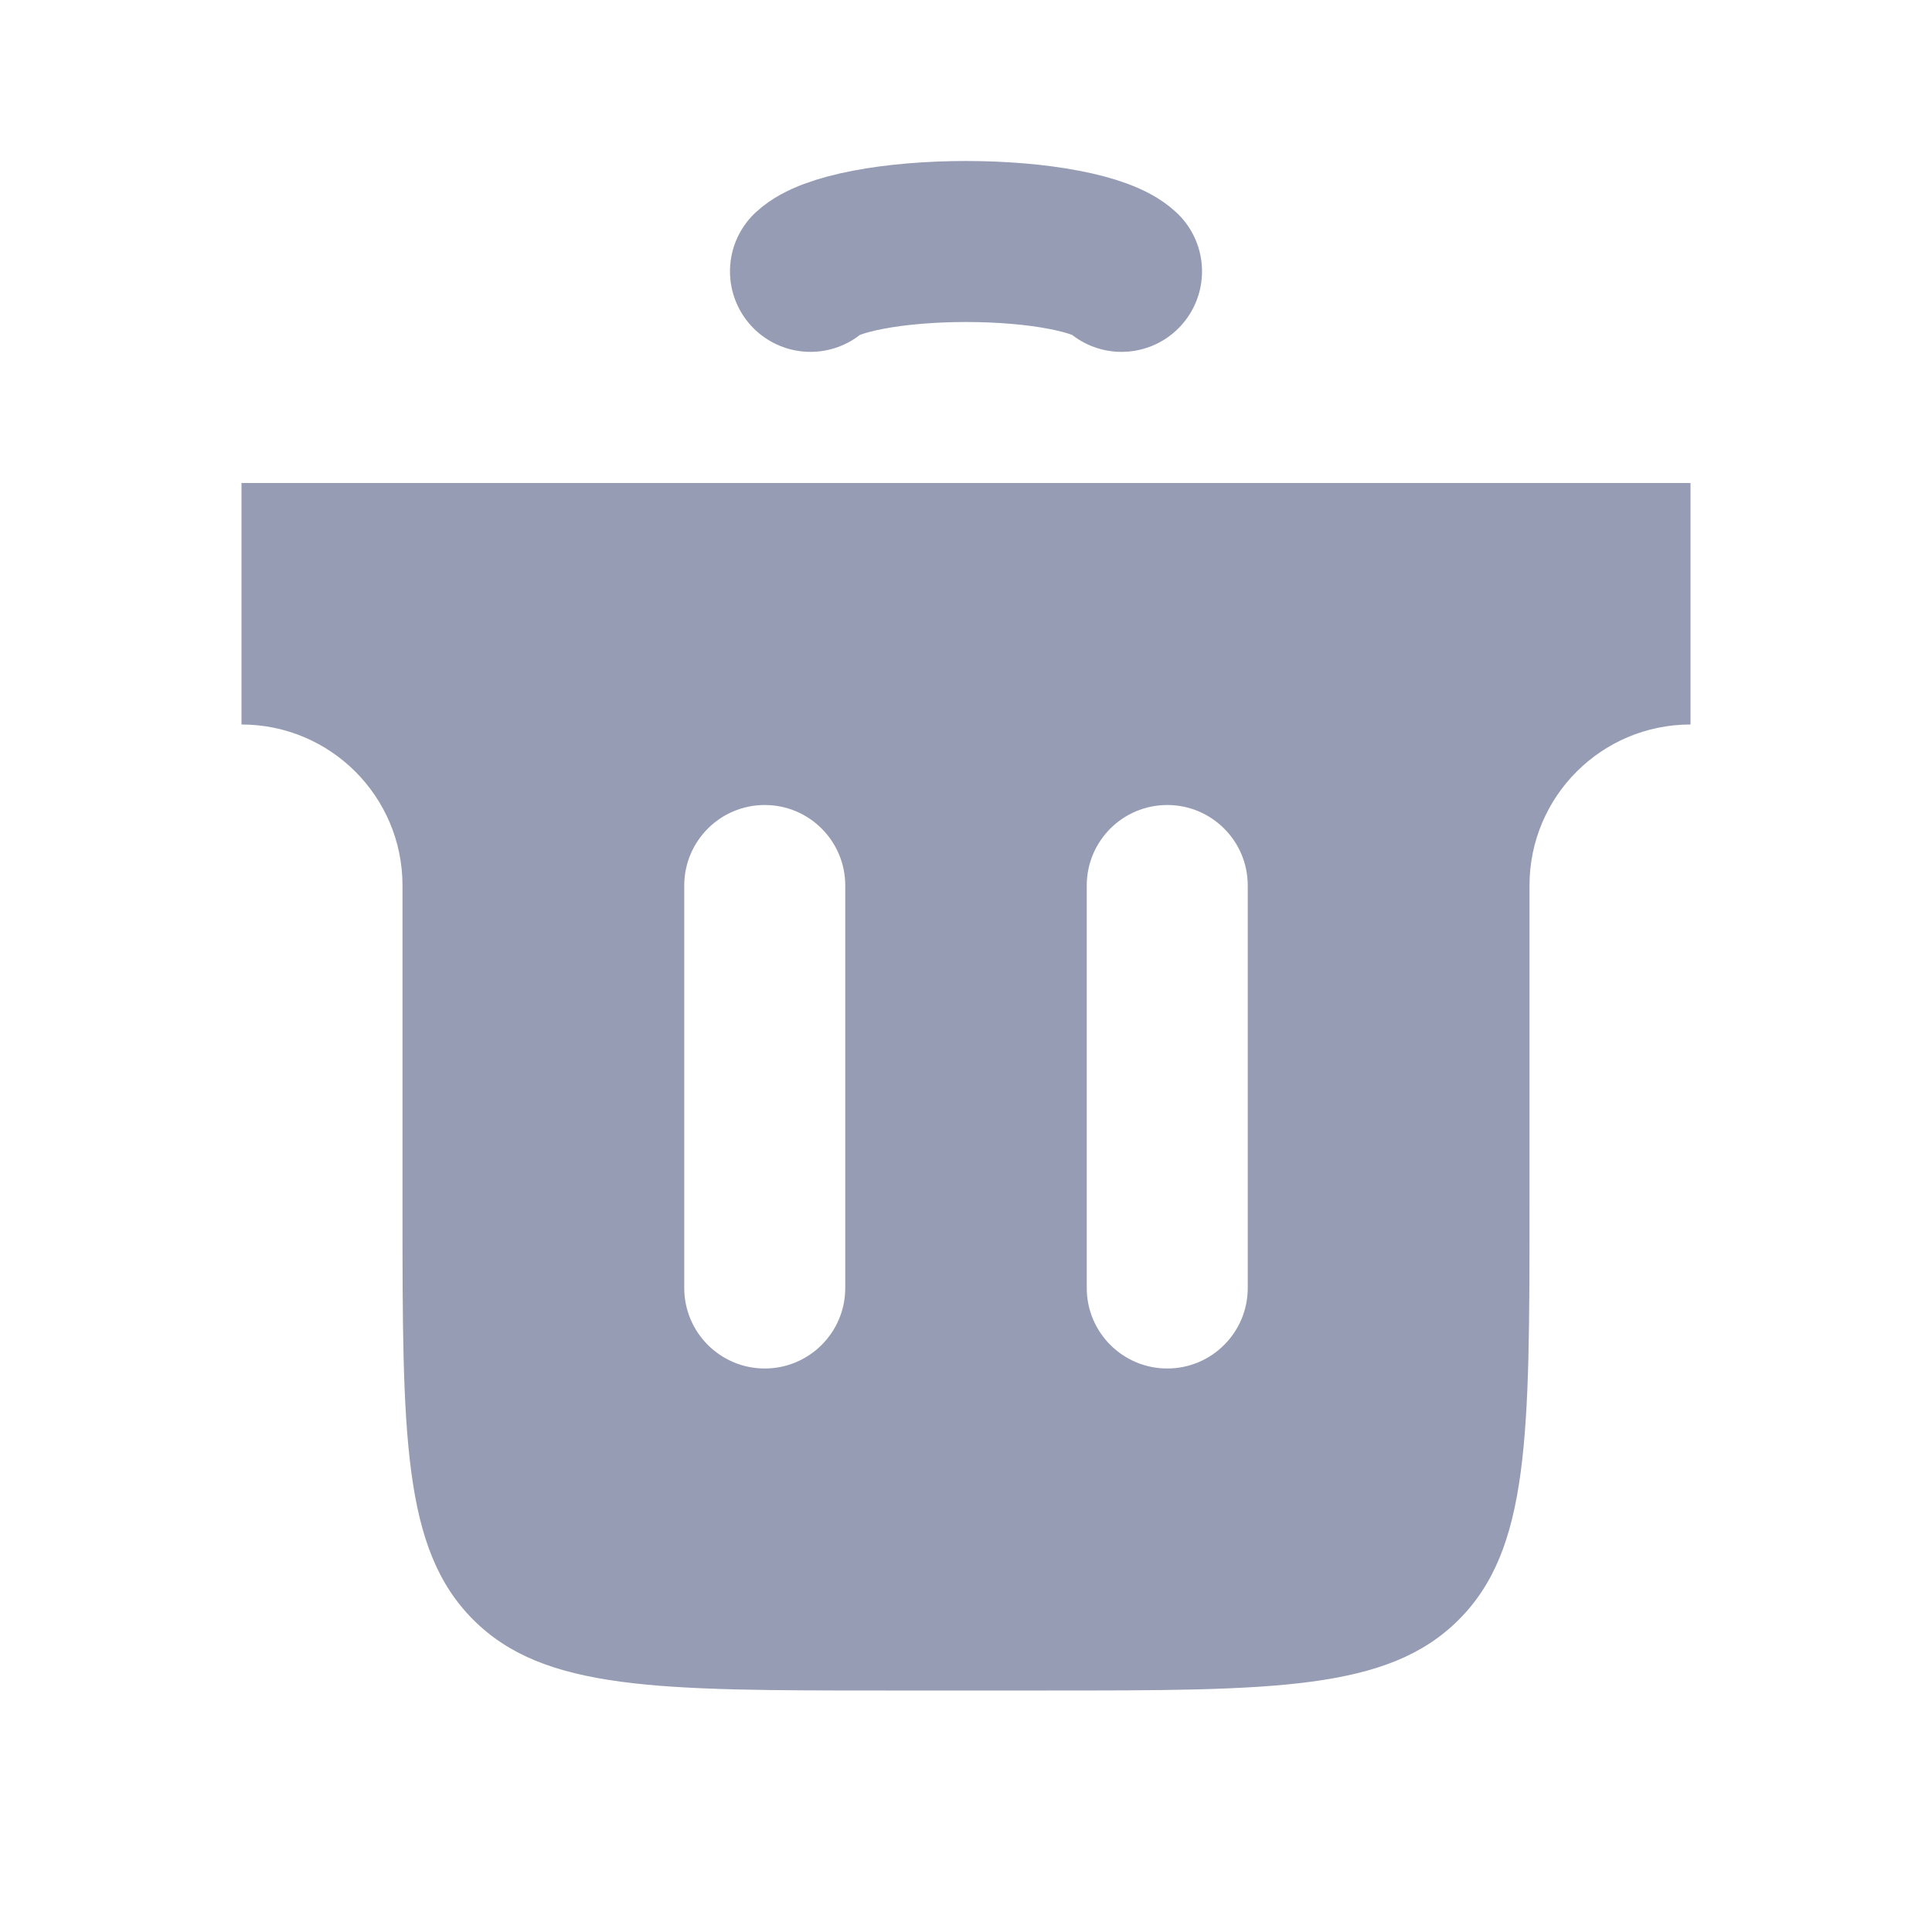
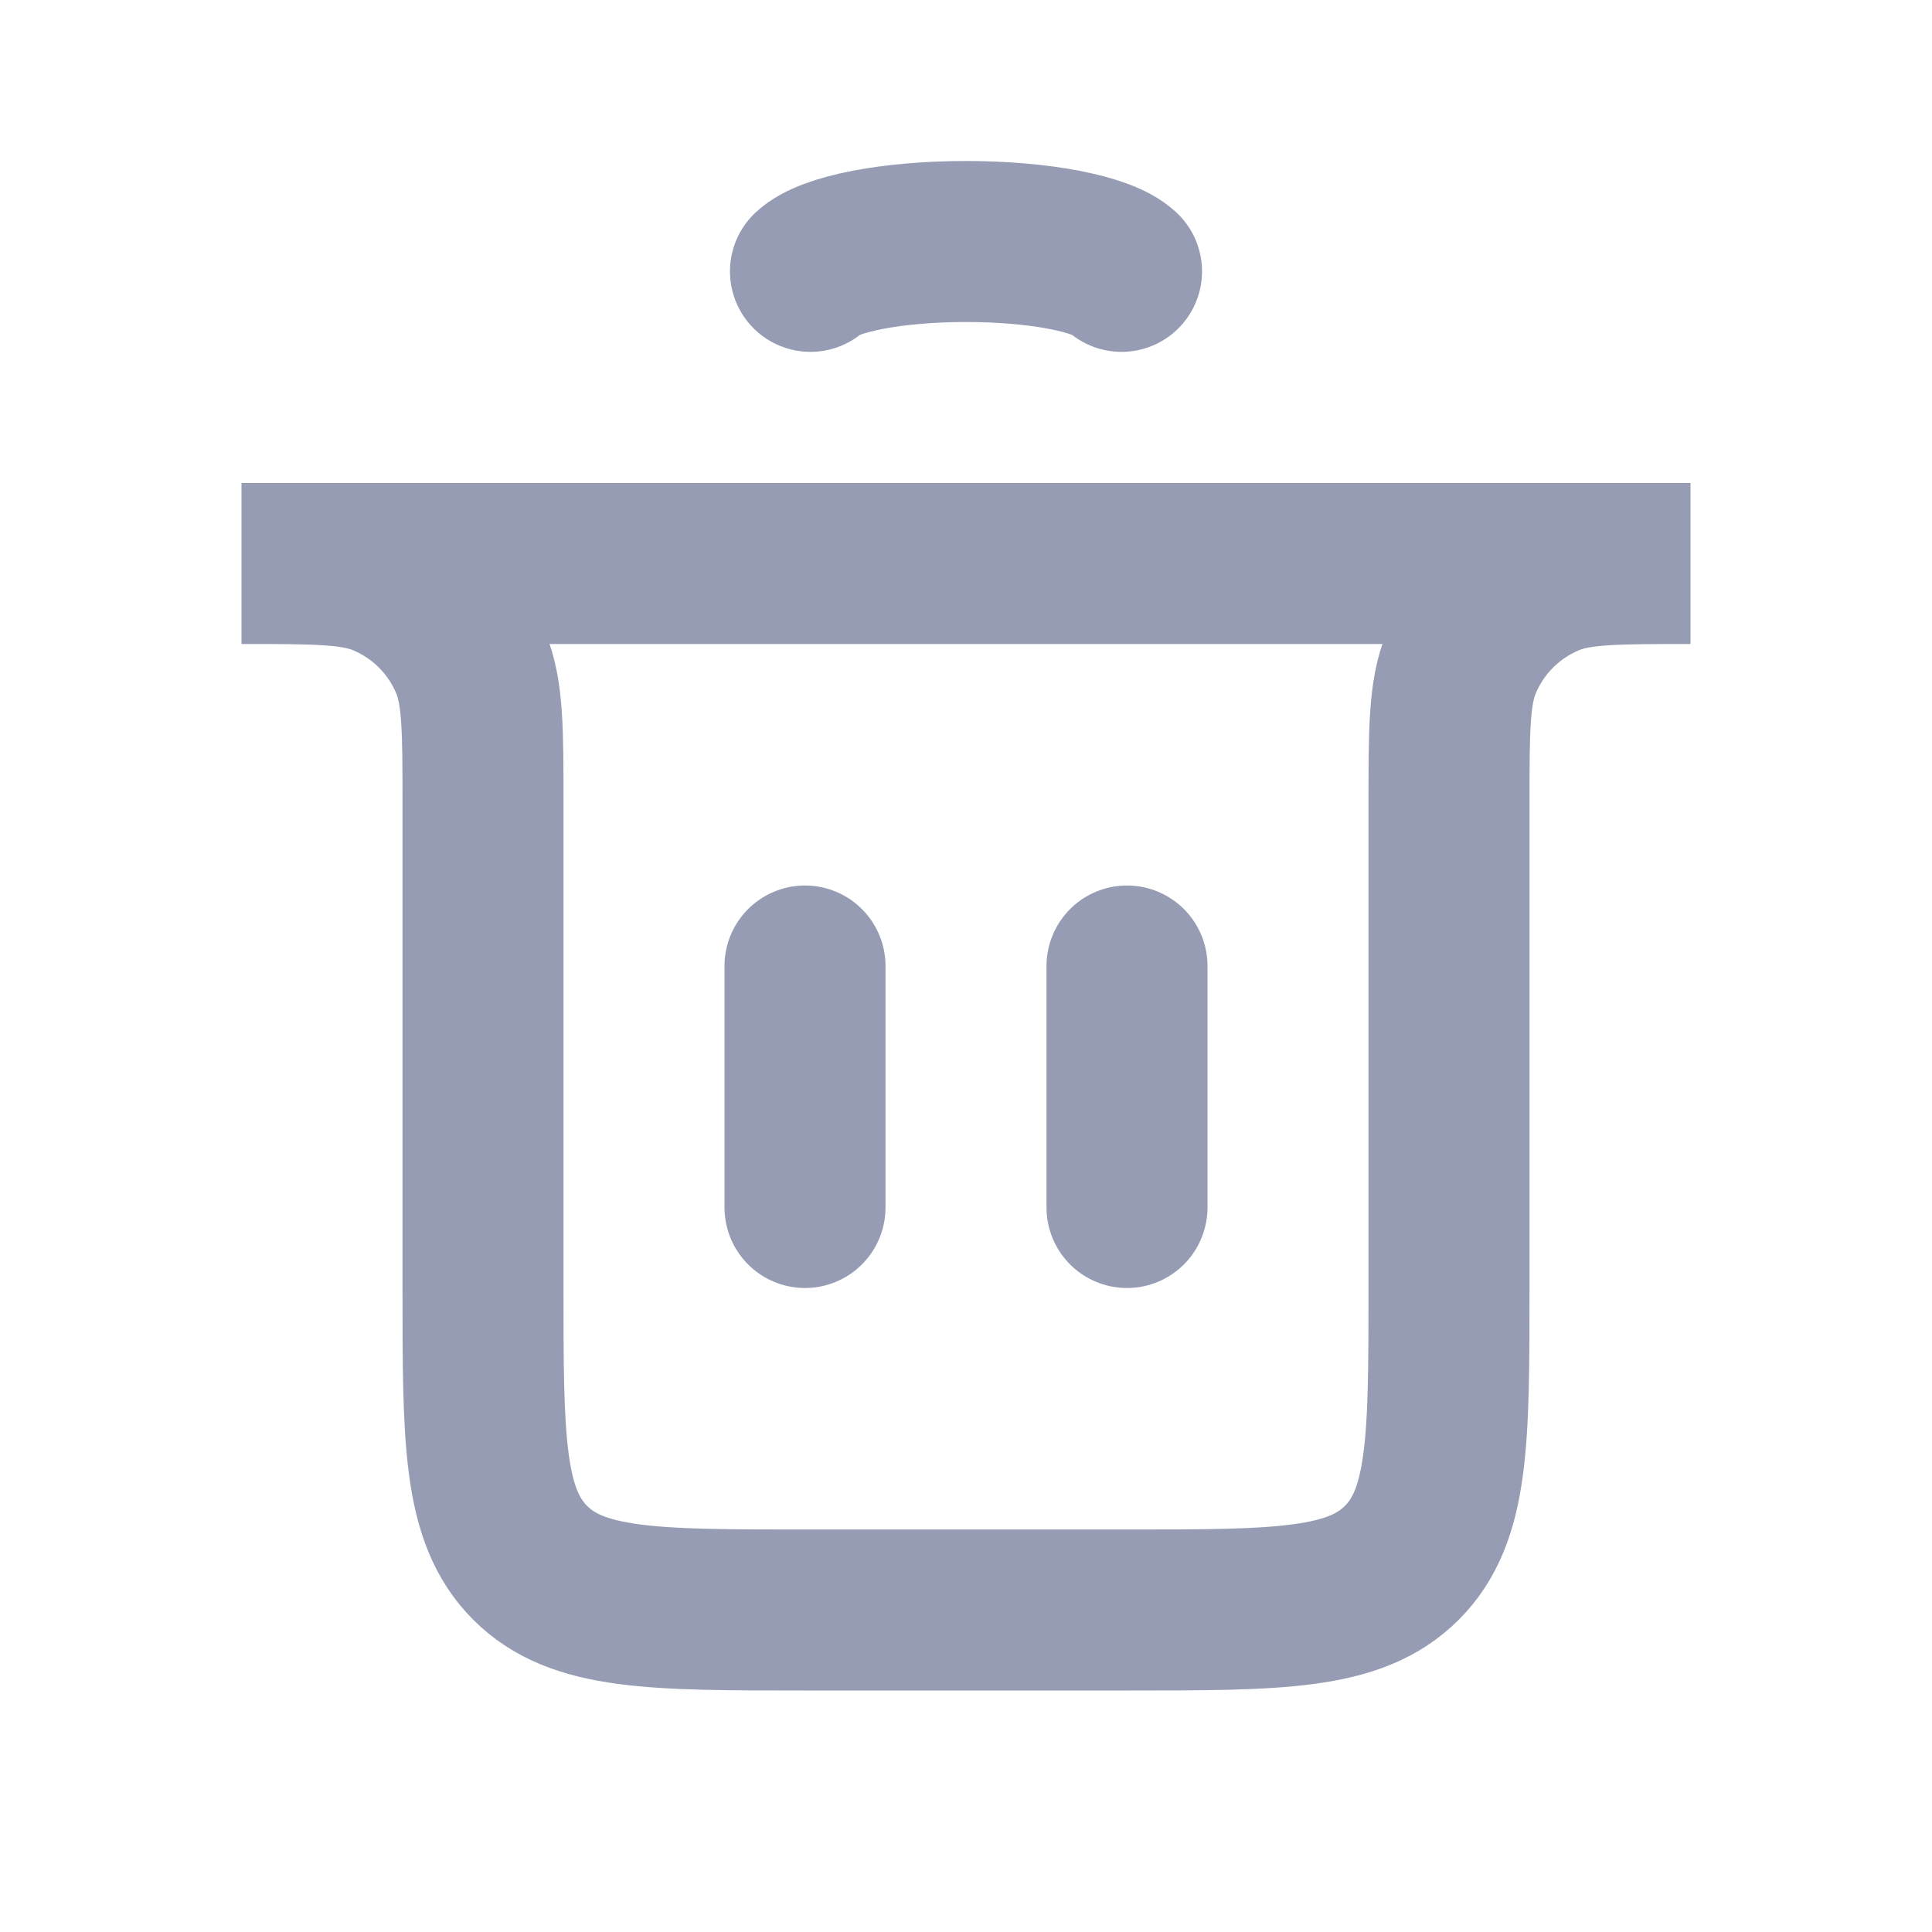
<svg xmlns="http://www.w3.org/2000/svg" width="24" height="24" viewBox="0 0 24 24" fill="none">
-   <path fill-rule="evenodd" clip-rule="evenodd" d="M21 6H3V9C4.105 9 5 9.895 5 11V15C5 17.828 5 19.243 5.879 20.121C6.757 21 8.172 21 11 21H13C15.829 21 17.243 21 18.121 20.121C19 19.243 19 17.828 19 15V11C19 9.895 19.895 9 21 9V6ZM10.5 11C10.5 10.448 10.052 10 9.5 10C8.948 10 8.5 10.448 8.5 11V16C8.5 16.552 8.948 17 9.5 17C10.052 17 10.5 16.552 10.5 16V11ZM15.5 11C15.5 10.448 15.052 10 14.5 10C13.948 10 13.5 10.448 13.5 11V16C13.5 16.552 13.948 17 14.5 17C15.052 17 15.5 16.552 15.5 16V11Z" fill="#969CB3" />
+   <path d="M10 15L10 12" stroke="#969CB3" stroke-width="2" stroke-linecap="round" />
+   <path d="M14 15L14 12" stroke="#969CB3" stroke-width="2" stroke-linecap="round" />
+   <path d="M3 7H21V7C20.068 7 19.602 7 19.235 7.152C18.745 7.355 18.355 7.745 18.152 8.235C18 8.602 18 9.068 18 10V16C18 17.886 18 18.828 17.414 19.414C16.828 20 15.886 20 14 20H10C8.114 20 7.172 20 6.586 19.414C6 18.828 6 17.886 6 16V10C6 9.068 6 8.602 5.848 8.235C5.645 7.745 5.255 7.355 4.765 7.152C4.398 7 3.932 7 3 7V7Z" stroke="#969CB3" stroke-width="2" stroke-linecap="round" />
  <path d="M10.068 3.371C10.182 3.264 10.433 3.17 10.783 3.103C11.132 3.036 11.56 3 12 3C12.44 3 12.868 3.036 13.217 3.103C13.567 3.17 13.818 3.264 13.932 3.371" stroke="#969CB3" stroke-width="2" stroke-linecap="round" />
</svg>
